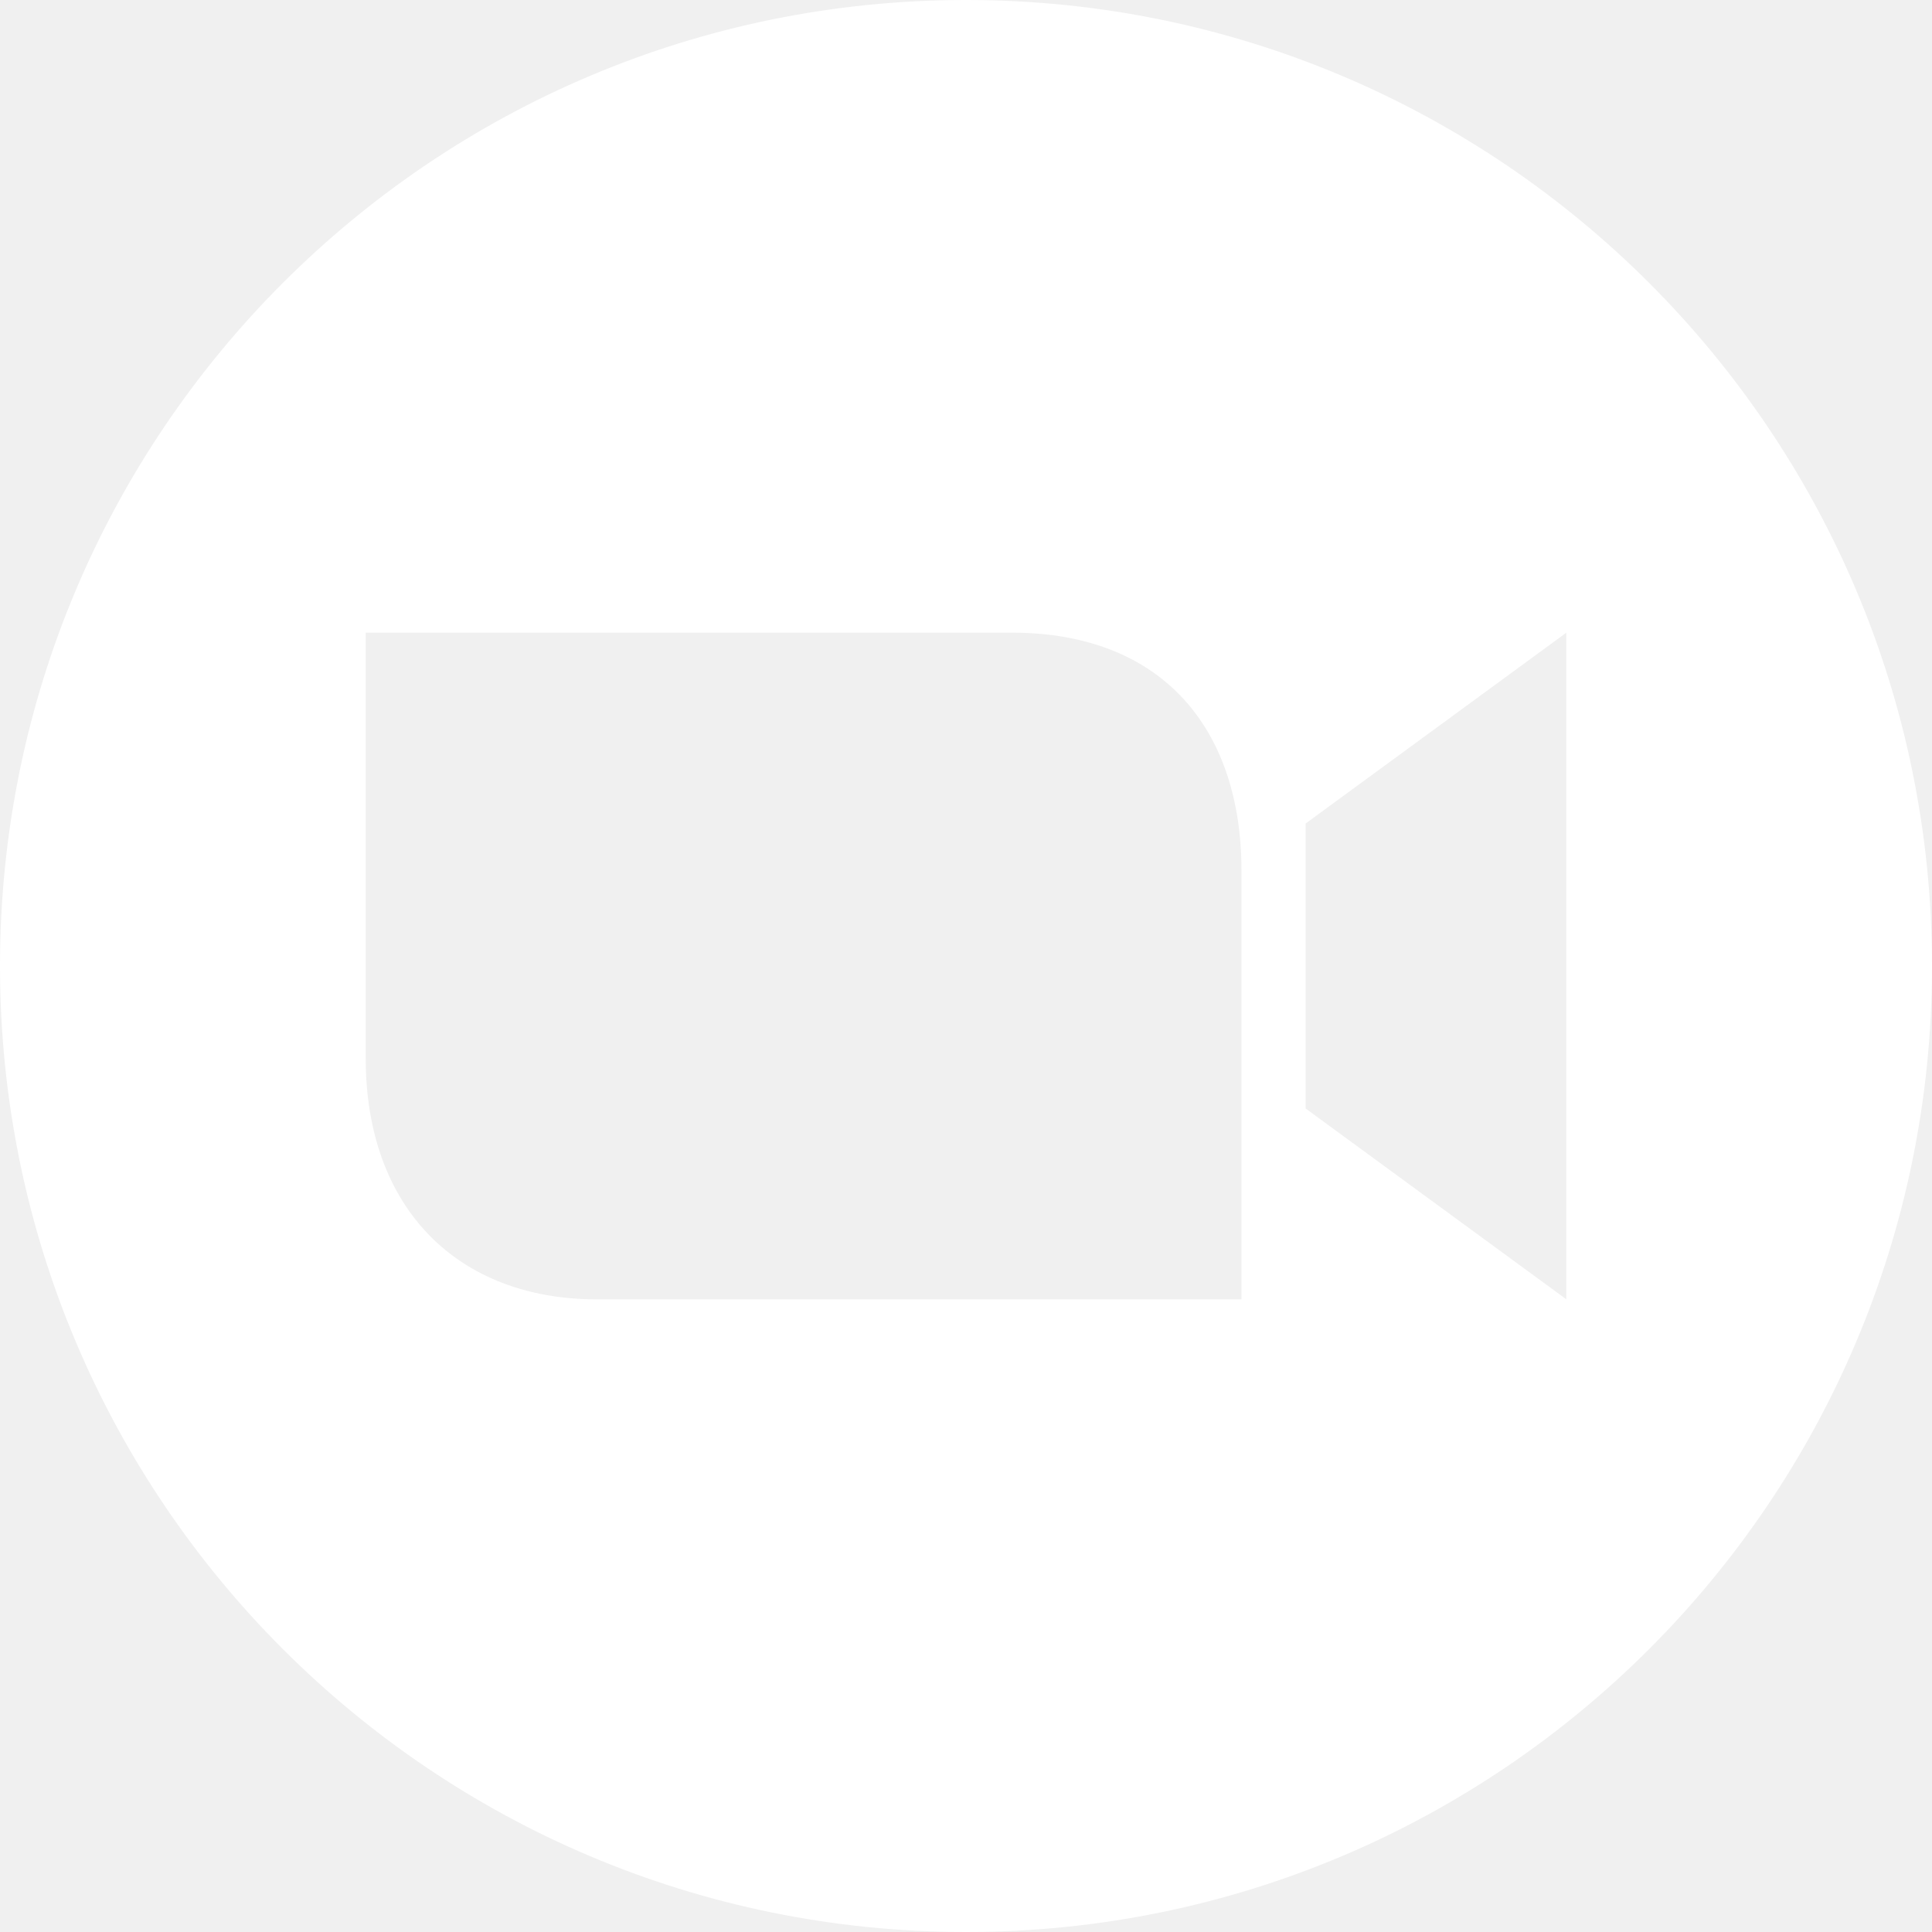
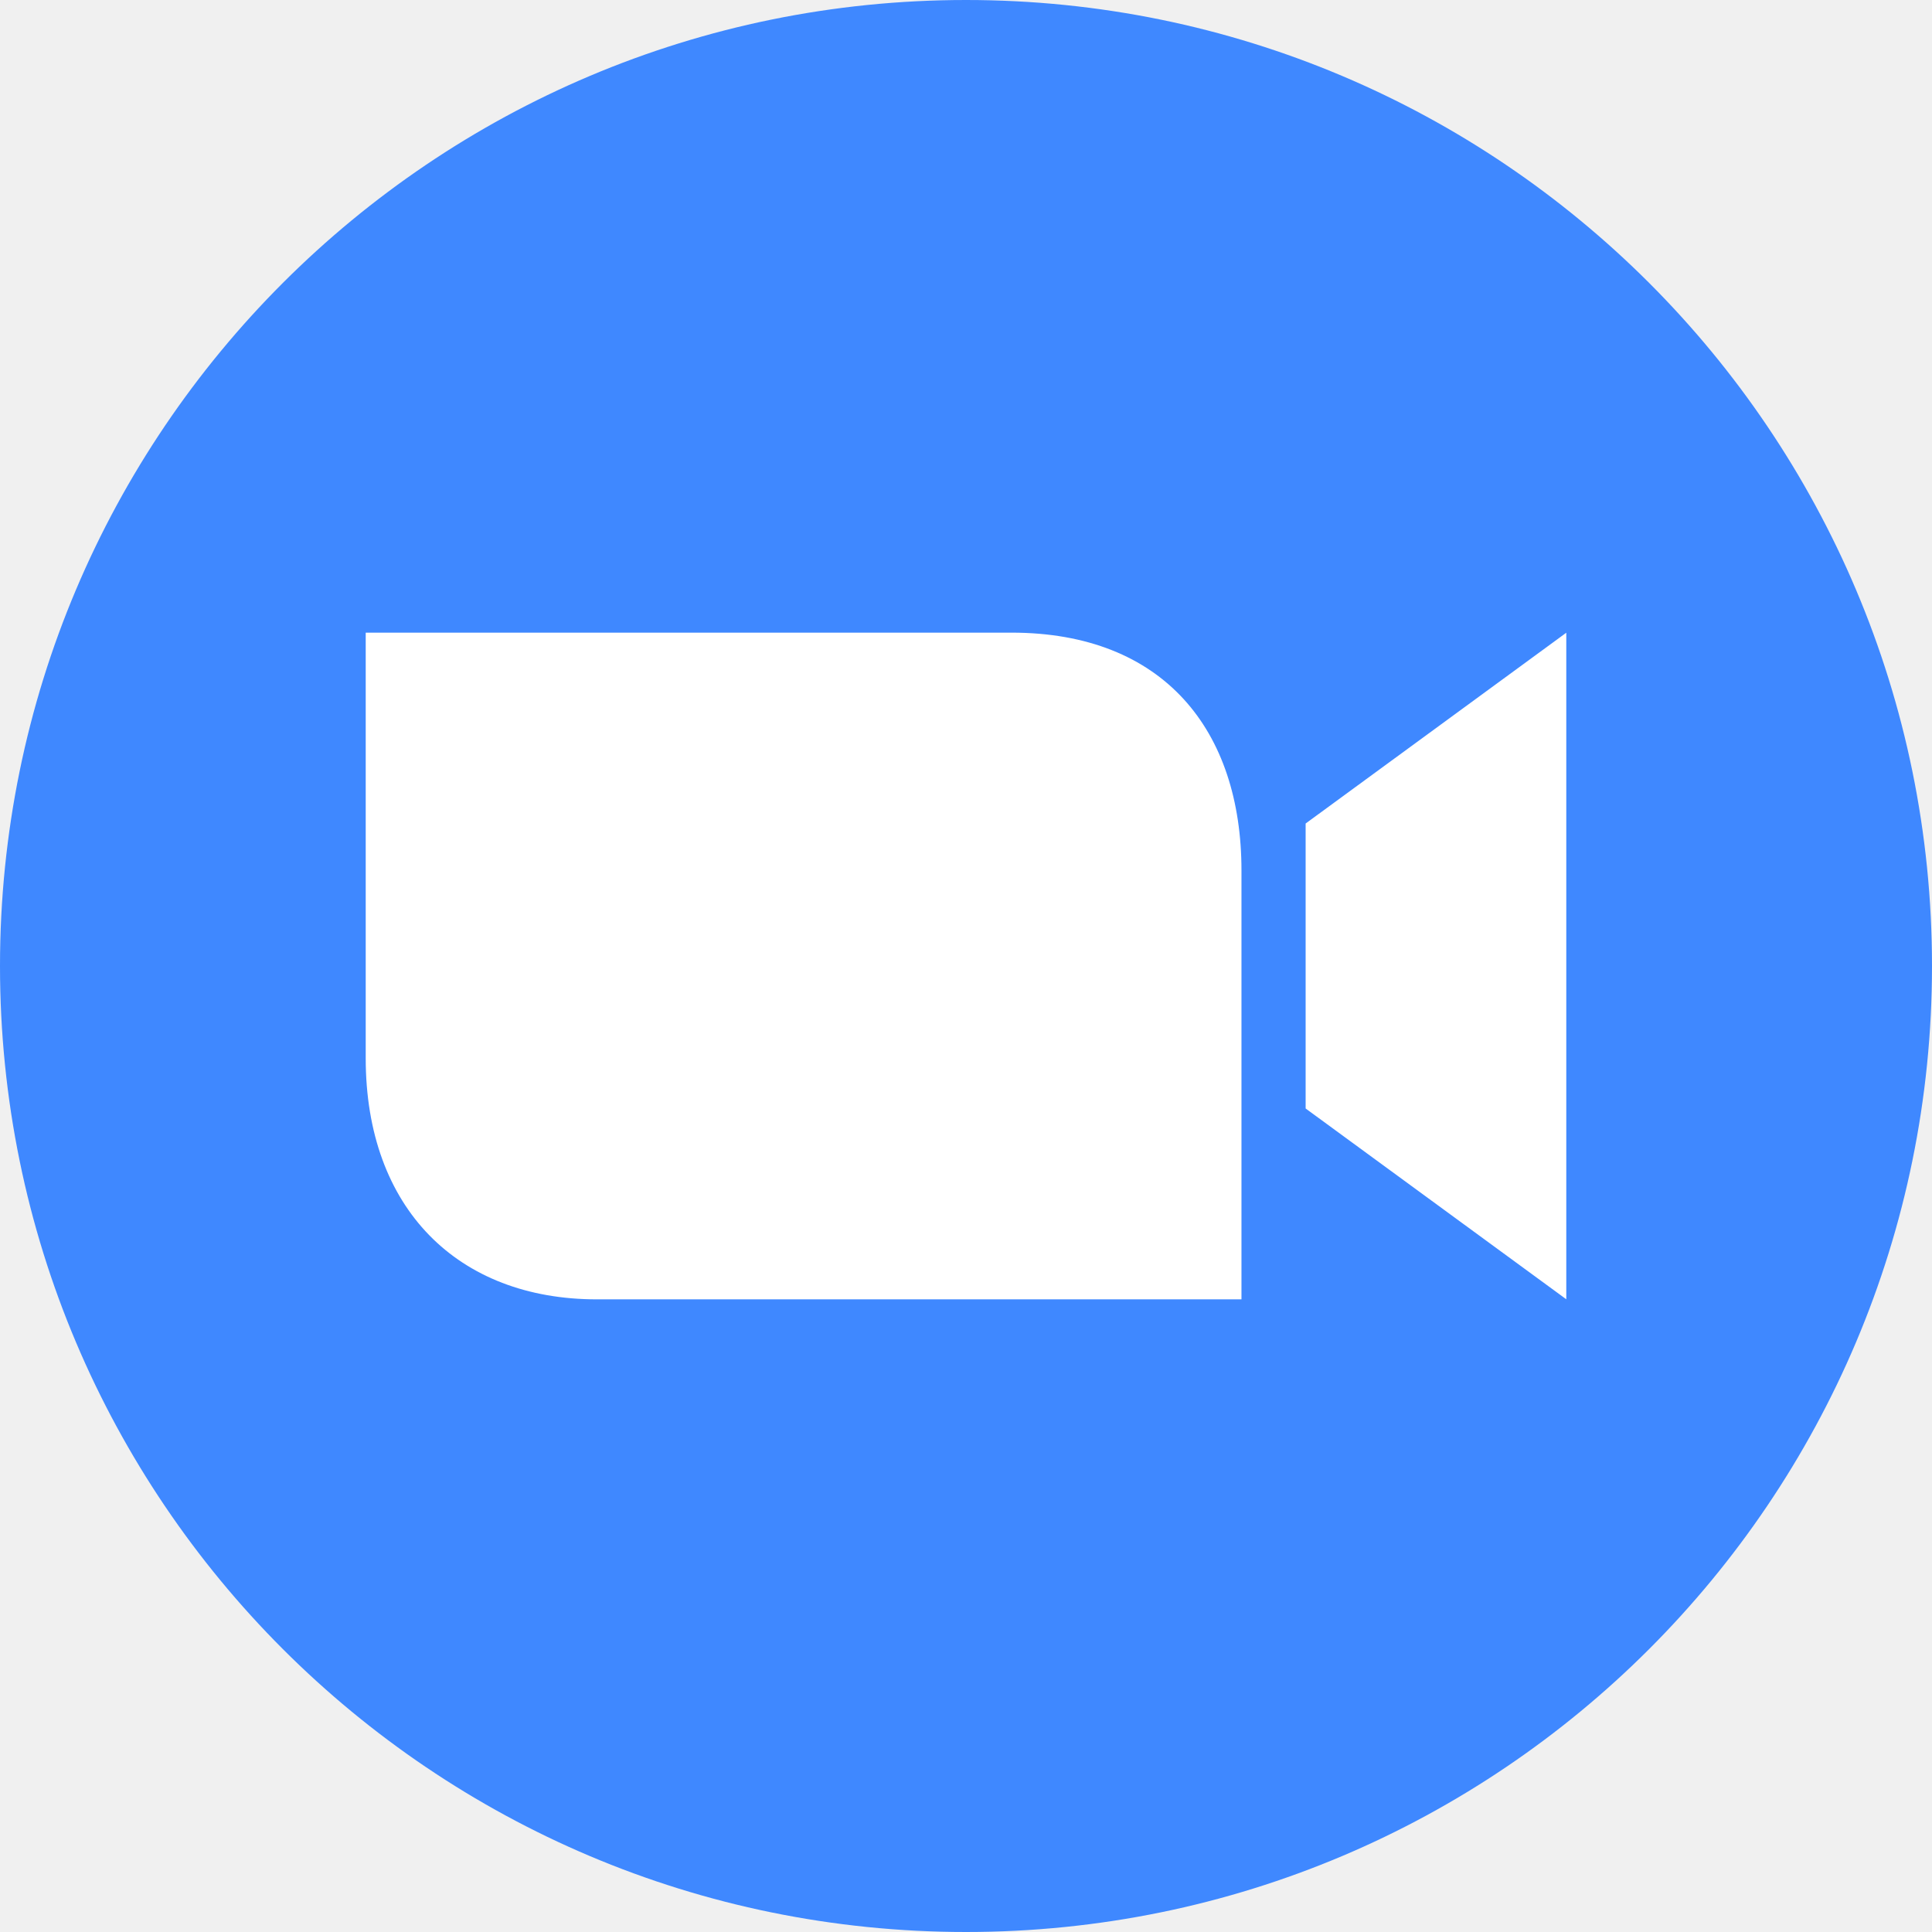
- <svg xmlns="http://www.w3.org/2000/svg" width="74.4px" height="74.4px" viewBox="0 0 24 24" version="1.1" id="Layer_1" x="0px" y="0px" style="enable-background:new 0 0 74.4 74.4;" xml:space="preserve" preserveAspectRatio="xMinYMid meet">
-   <g>
-     <path fill-rule="evenodd" d="M24 12c0 6.629-5.371 12-12 12S0 18.629 0 12 5.371 0 12 0s12 5.371 12 12zm0 0 M16.219 13.77v-3.54l3.238-2.37v8.28zm0 0 M15.422 10.813c0-1.739-.965-2.954-2.856-2.954H4.543v5.286c0 1.87 1.148 2.996 2.871 2.996h8.008v-5.328zm0 0" fill="#fff" />
+ <svg xmlns="http://www.w3.org/2000/svg" width="32" height="32" viewBox="0 0 24 24">
+   <g fill-rule="evenodd">
+     <path d="M24 12c0 6.629-5.371 12-12 12S0 18.629 0 12 5.371 0 12 0s12 5.371 12 12zm0 0" fill="#3f88ff" />
+     <path d="M16.219 13.77v-3.54l3.238-2.37v8.28zm0 0M15.422 10.813c0-1.739-.965-2.954-2.856-2.954H4.543v5.286c0 1.87 1.148 2.996 2.871 2.996h8.008v-5.328zm0 0" fill="#fff" />
  </g>
</svg>
